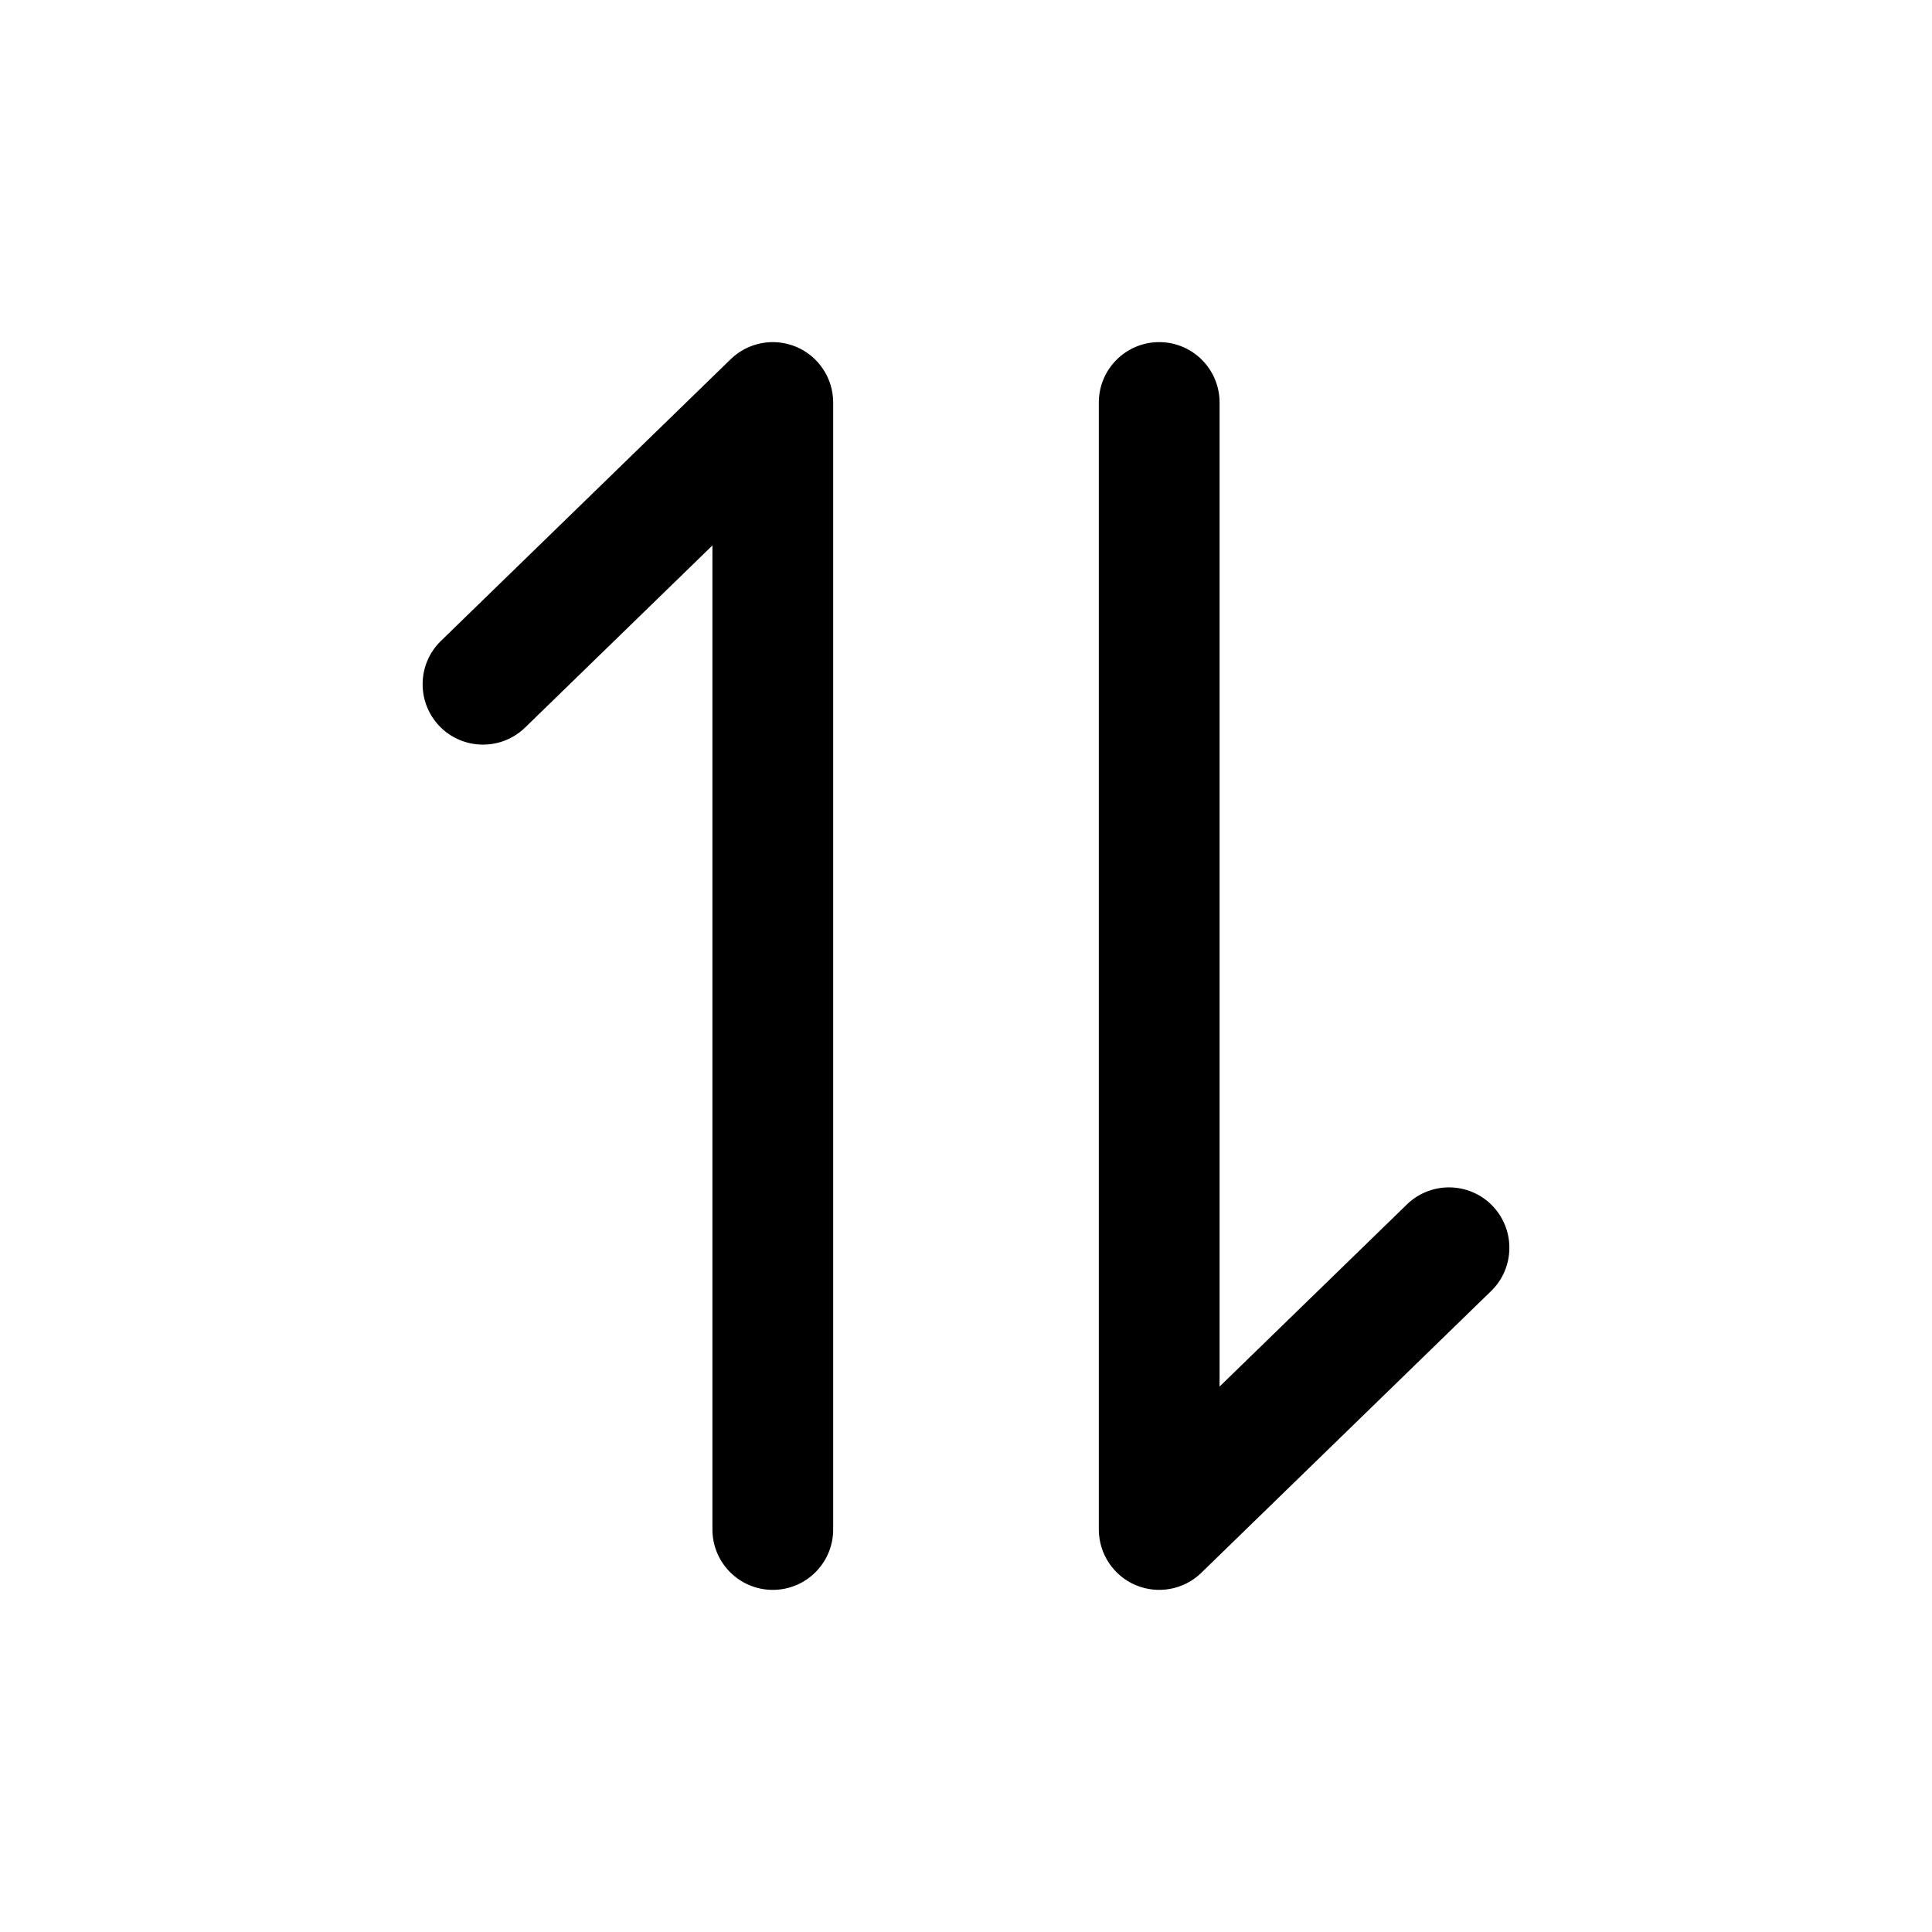
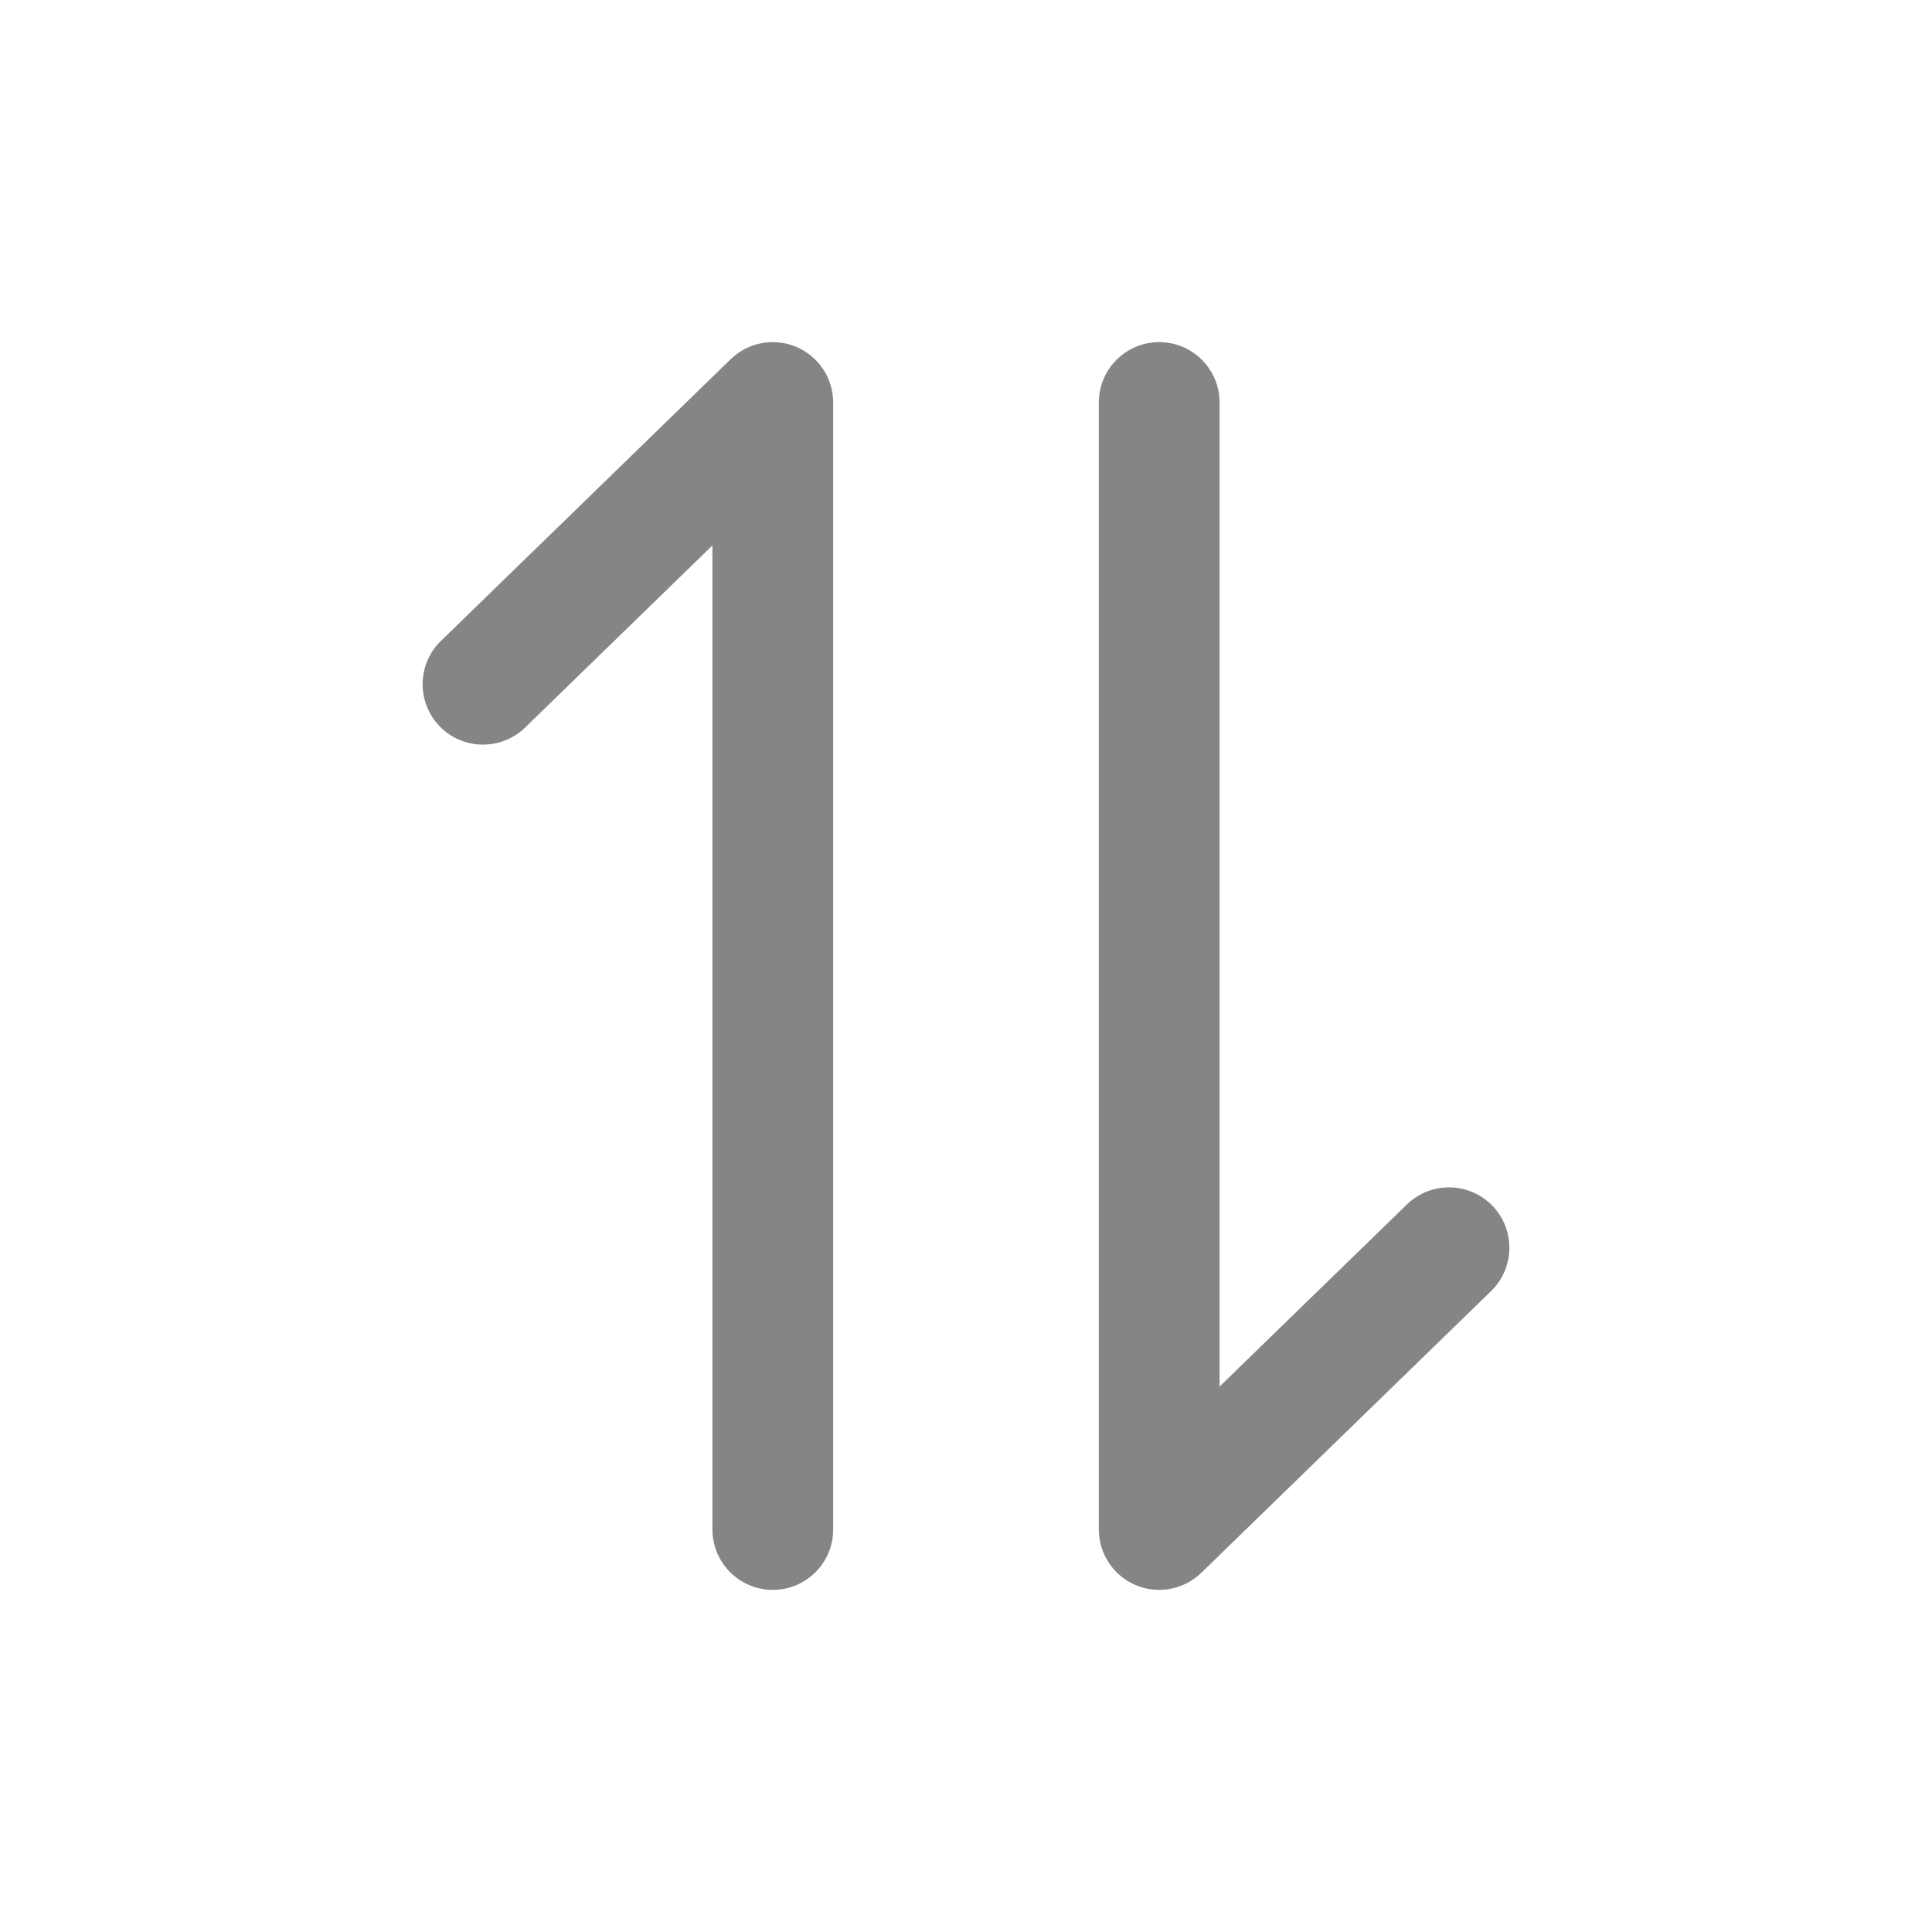
<svg xmlns="http://www.w3.org/2000/svg" width="800px" height="800px" viewBox="0 0 24 24" fill="none">
  <g id="SVGRepo_bgCarrier" stroke-width="0" />
  <g id="SVGRepo_tracerCarrier" stroke-linecap="round" stroke-linejoin="round" />
  <g id="SVGRepo_iconCarrier">
-     <path d="M5.477 7.962C5.18 8.251 5.174 8.726 5.462 9.023C5.751 9.32 6.226 9.326 6.523 9.038L5.477 7.962ZM9.6 5H10.35C10.35 4.699 10.169 4.426 9.892 4.309C9.614 4.192 9.293 4.252 9.077 4.462L9.6 5ZM8.85 19C8.85 19.414 9.186 19.75 9.6 19.75C10.014 19.75 10.35 19.414 10.35 19H8.85ZM18.523 16.038C18.82 15.749 18.826 15.274 18.538 14.977C18.249 14.68 17.774 14.674 17.477 14.962L18.523 16.038ZM14.4 19H13.65C13.65 19.301 13.831 19.574 14.108 19.691C14.386 19.808 14.707 19.748 14.923 19.538L14.4 19ZM15.15 5C15.15 4.586 14.814 4.25 14.4 4.25C13.986 4.25 13.65 4.586 13.65 5H15.15ZM6.523 9.038L10.123 5.538L9.077 4.462L5.477 7.962L6.523 9.038ZM8.85 5V19H10.35V5H8.85ZM17.477 14.962L13.877 18.462L14.923 19.538L18.523 16.038L17.477 14.962ZM15.15 19V5H13.65V19H15.15Z" fill="#000000" />
+     <path d="M5.477 7.962C5.18 8.251 5.174 8.726 5.462 9.023C5.751 9.32 6.226 9.326 6.523 9.038L5.477 7.962ZM9.6 5H10.35C10.35 4.699 10.169 4.426 9.892 4.309C9.614 4.192 9.293 4.252 9.077 4.462L9.6 5ZM8.85 19C8.85 19.414 9.186 19.75 9.6 19.75C10.014 19.75 10.35 19.414 10.35 19H8.85ZM18.523 16.038C18.82 15.749 18.826 15.274 18.538 14.977C18.249 14.68 17.774 14.674 17.477 14.962L18.523 16.038ZM14.4 19H13.65C13.65 19.301 13.831 19.574 14.108 19.691C14.386 19.808 14.707 19.748 14.923 19.538L14.4 19ZM15.15 5C15.15 4.586 14.814 4.25 14.4 4.25C13.986 4.25 13.65 4.586 13.65 5H15.15ZM6.523 9.038L10.123 5.538L9.077 4.462L5.477 7.962L6.523 9.038ZM8.85 5V19H10.35V5H8.85ZM17.477 14.962L13.877 18.462L14.923 19.538L18.523 16.038L17.477 14.962ZM15.15 19V5H13.65V19H15.15Z" fill="#858585" />
  </g>
</svg>
